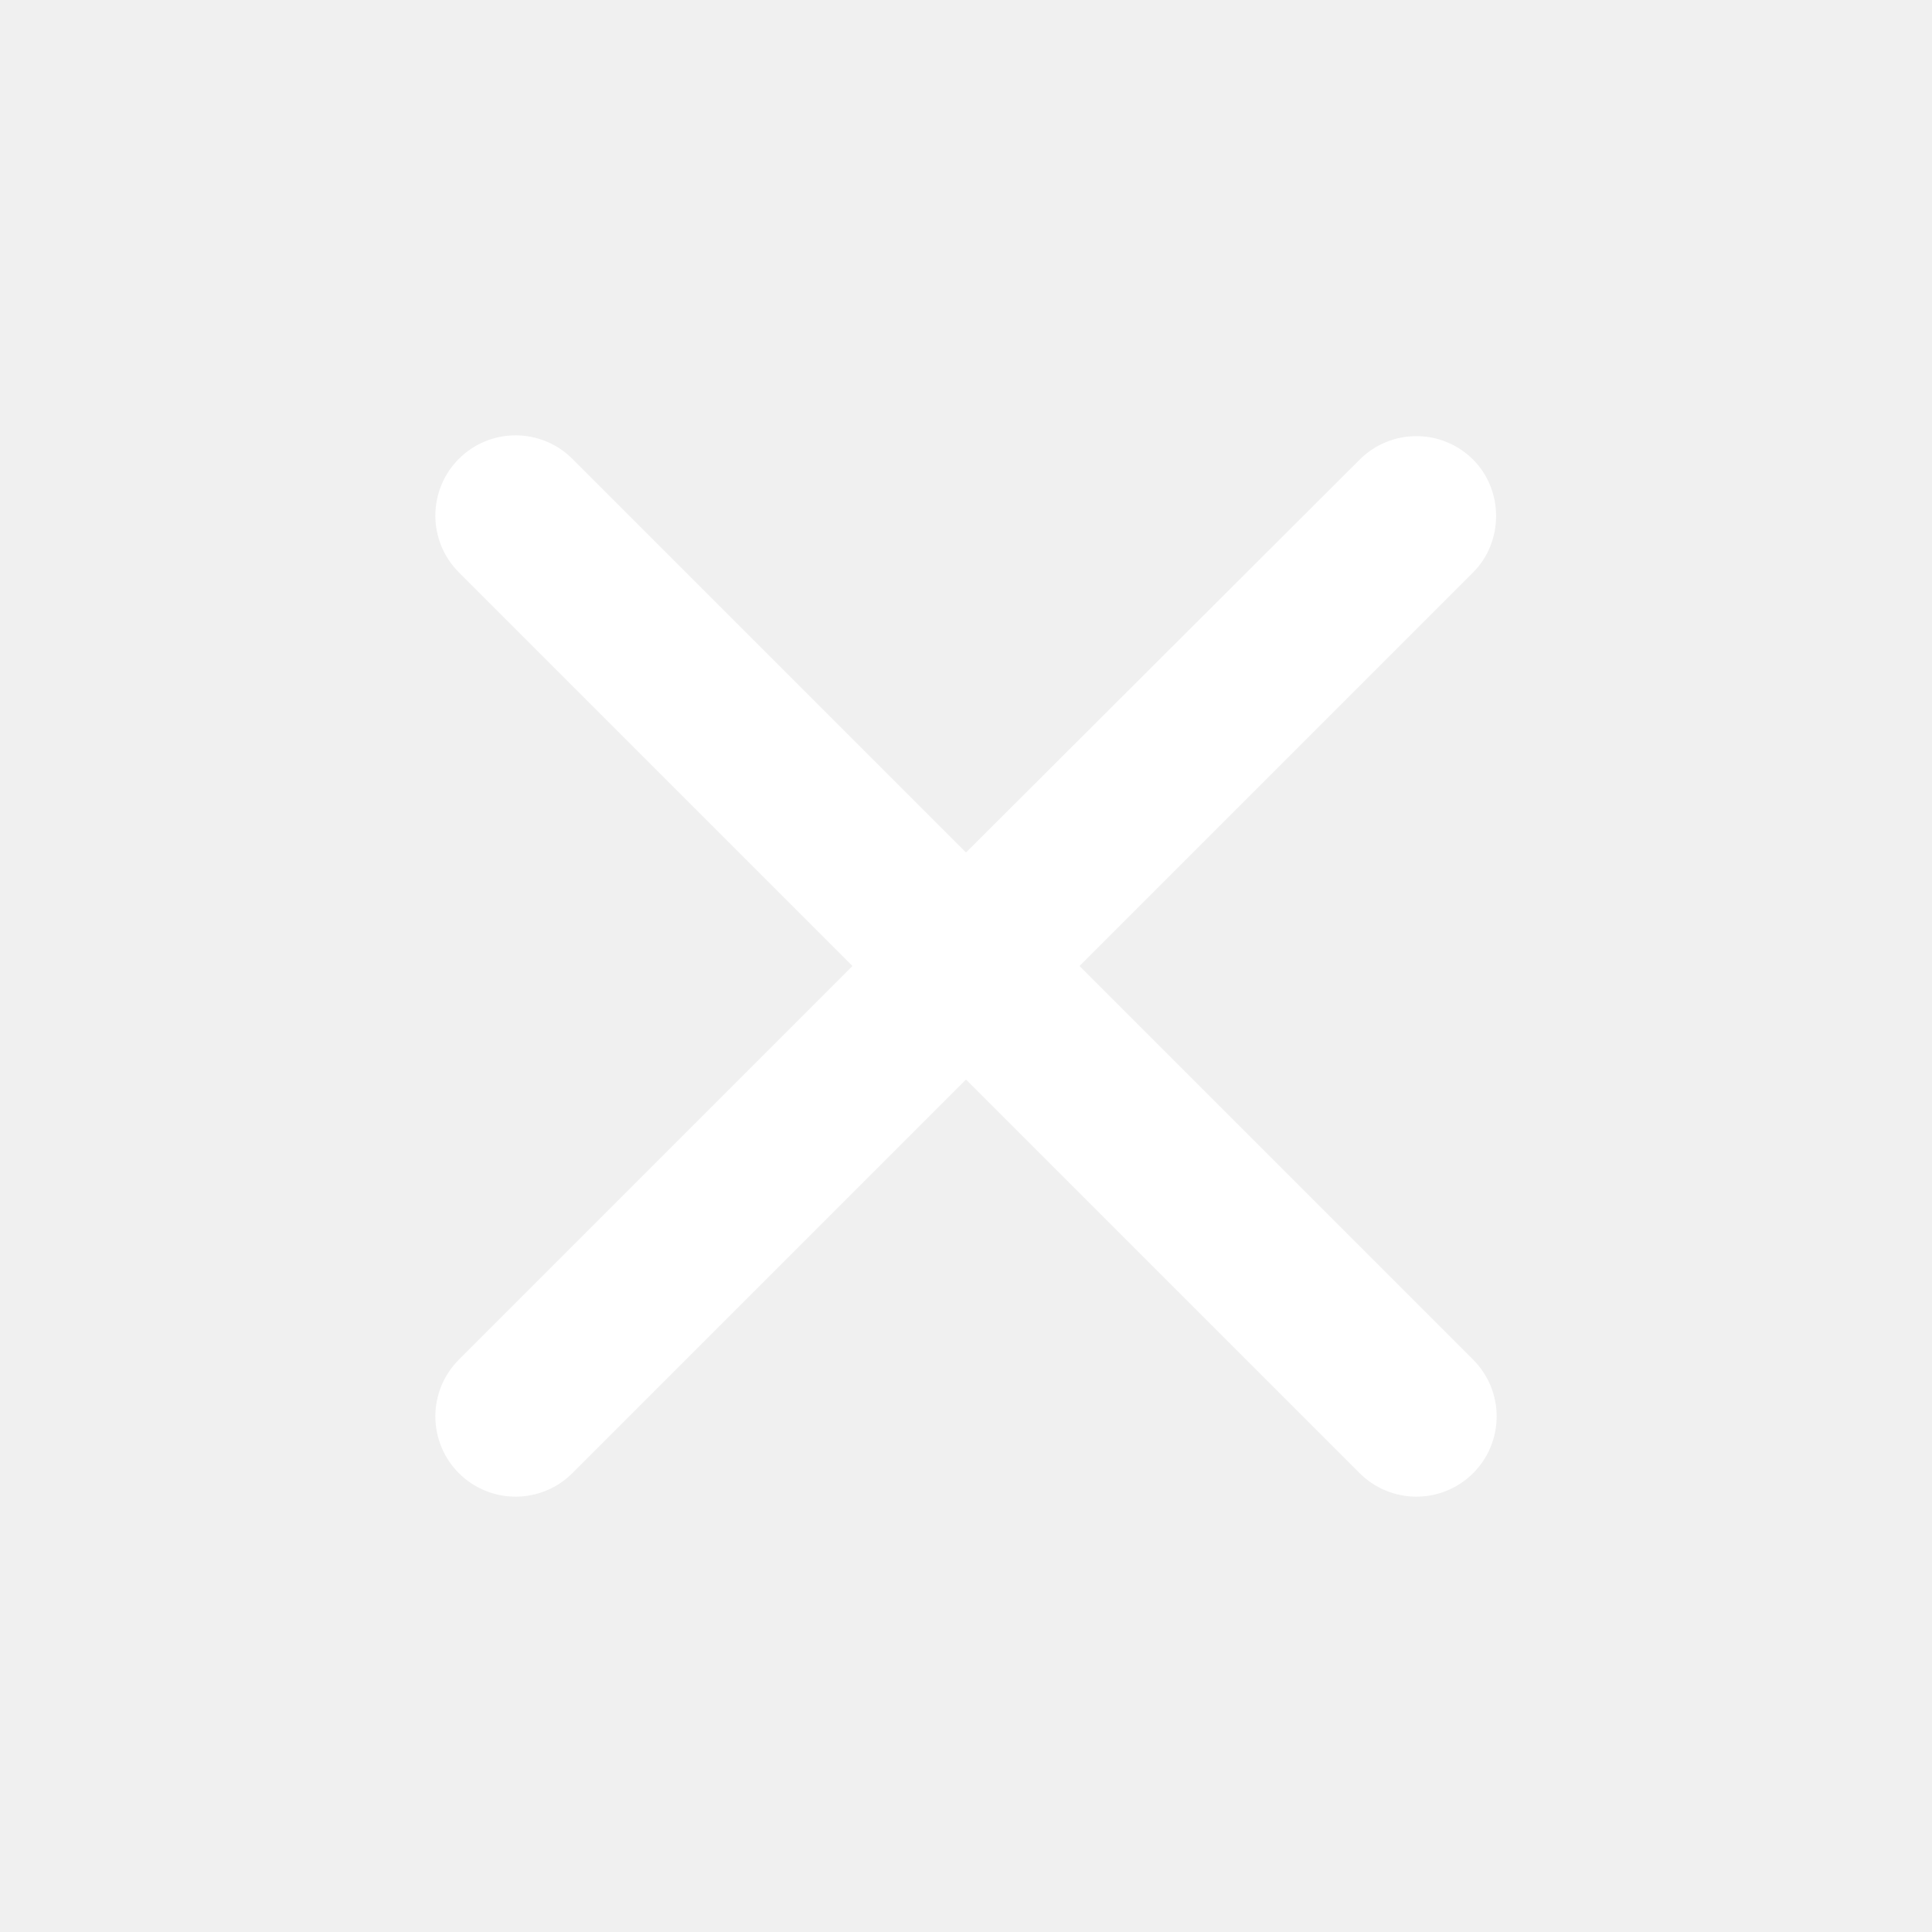
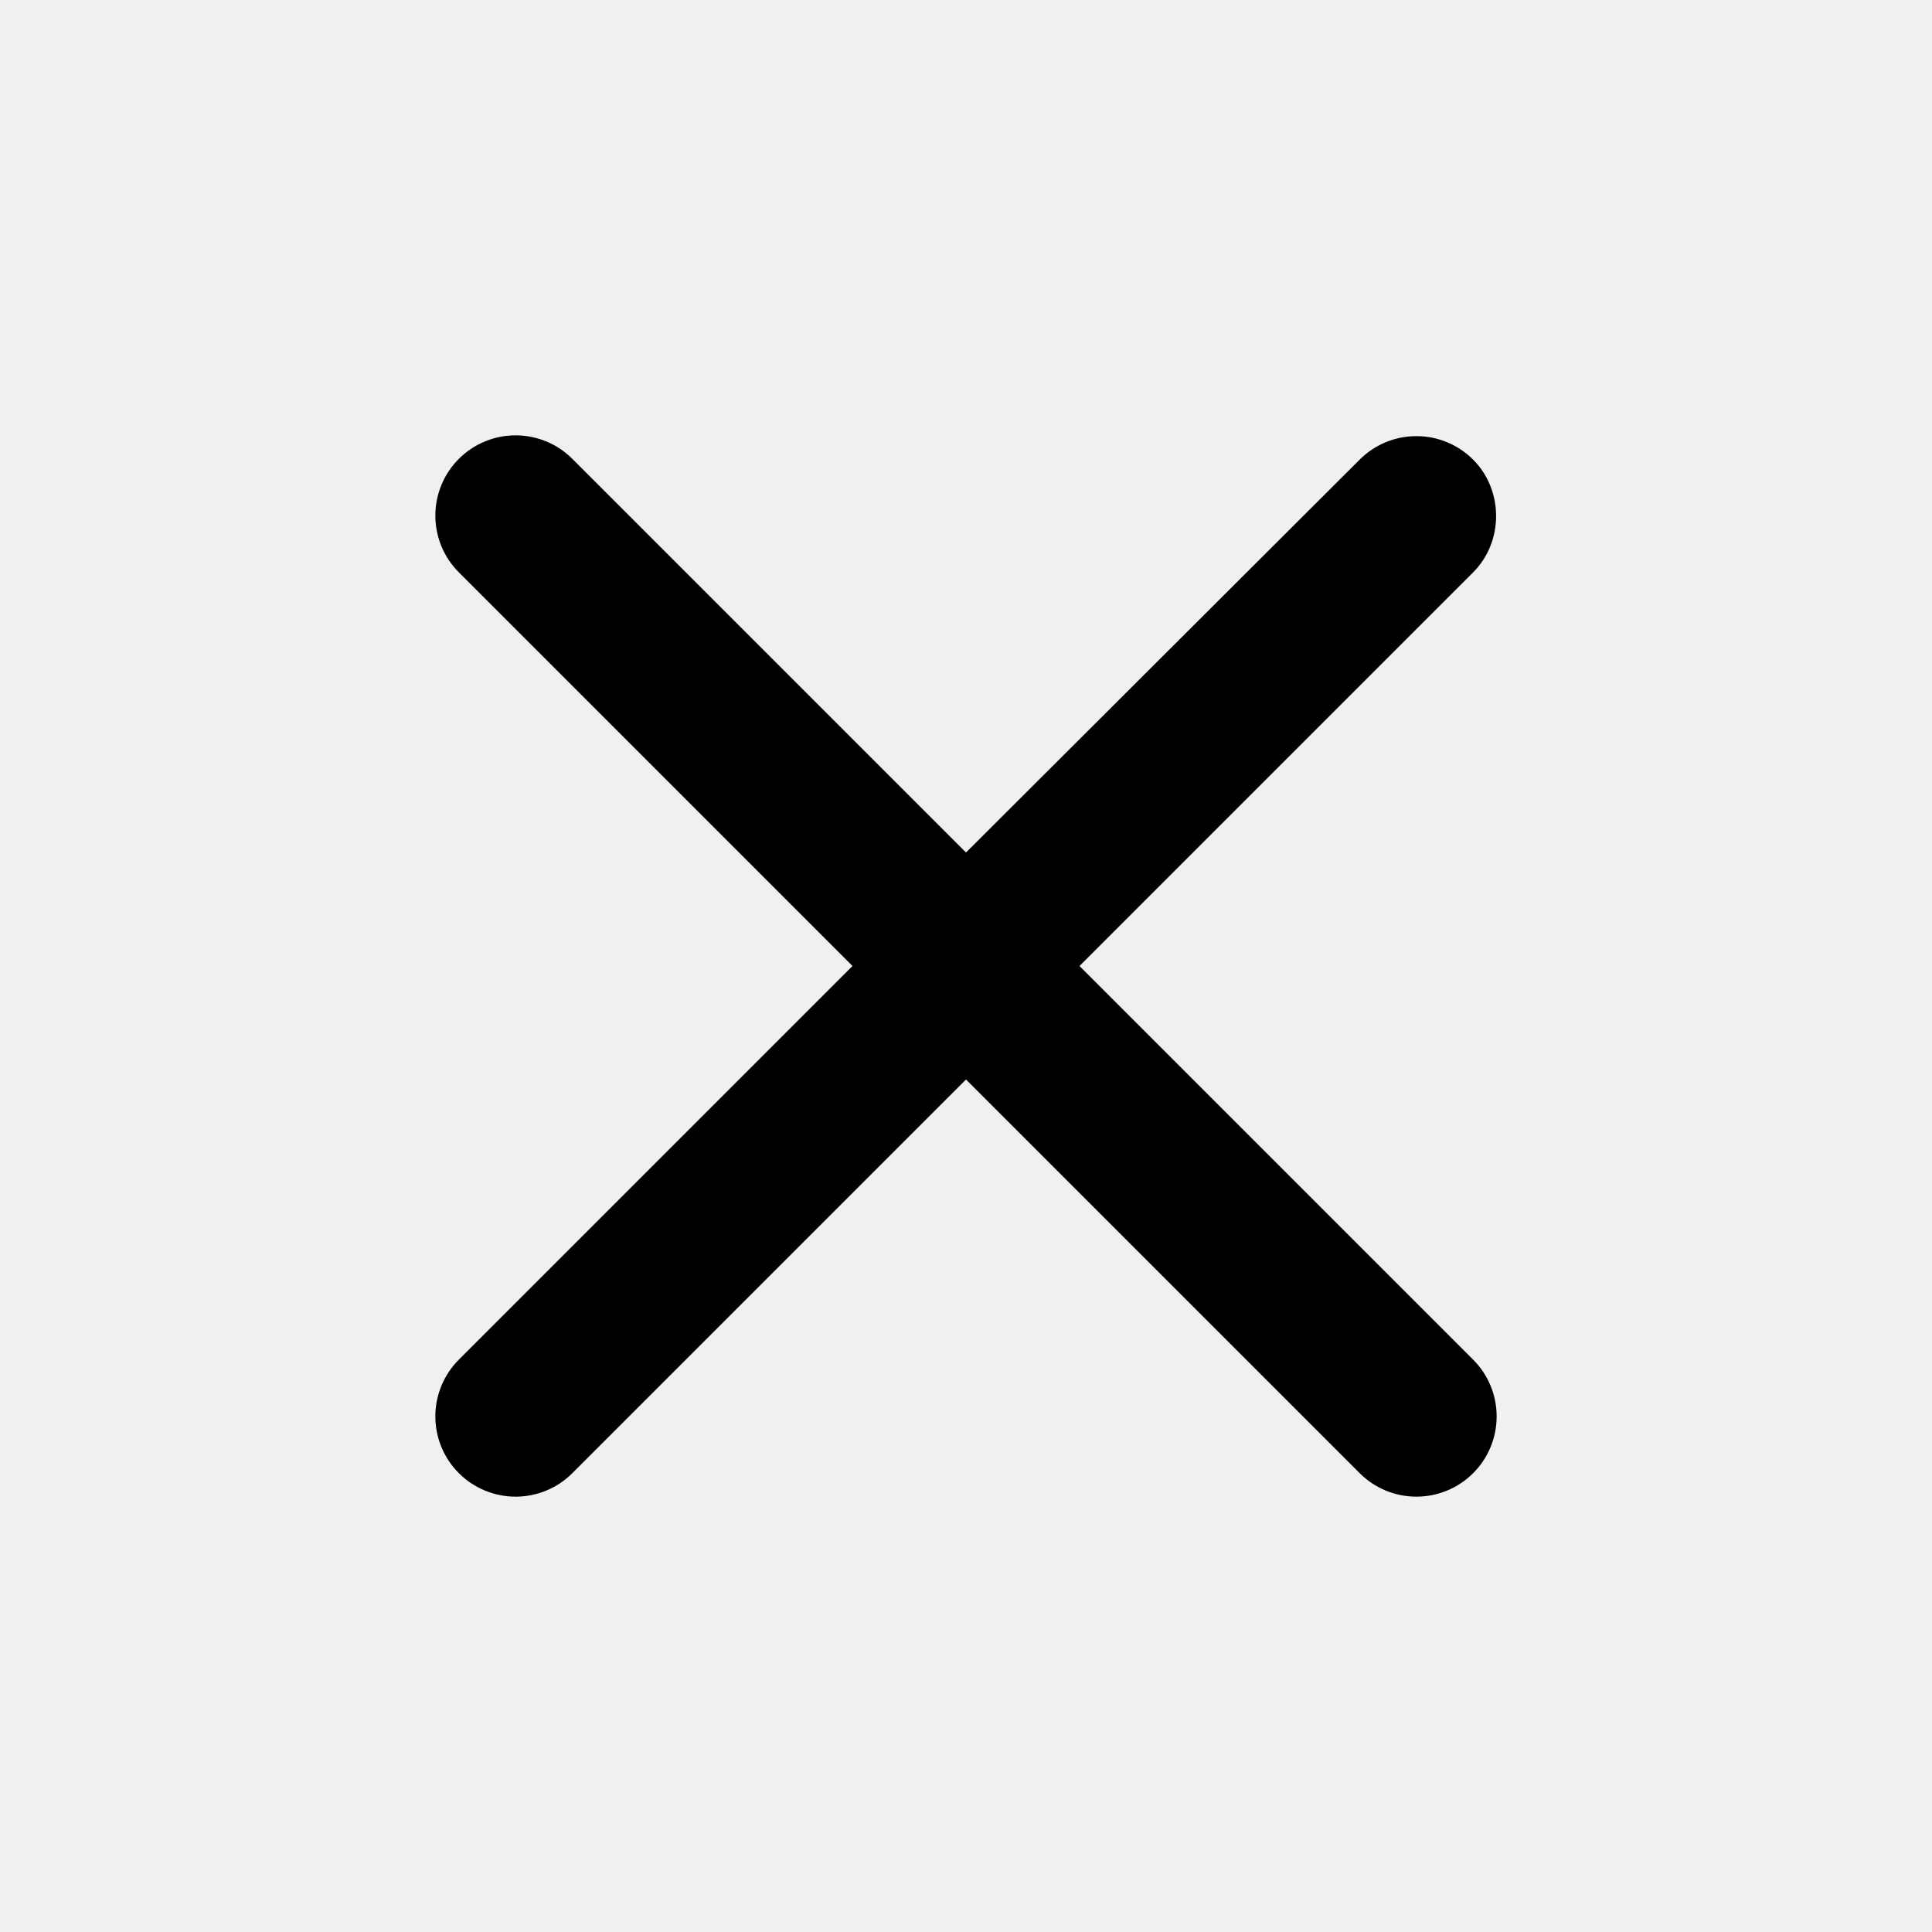
<svg xmlns="http://www.w3.org/2000/svg" width="24" height="24" viewBox="0 0 24 24" fill="none">
-   <path d="M18.3 5.71C18.207 5.617 18.098 5.544 17.977 5.494C17.856 5.443 17.726 5.418 17.595 5.418C17.464 5.418 17.334 5.443 17.213 5.494C17.092 5.544 16.983 5.617 16.89 5.71L12 10.59L7.11 5.7C7.017 5.607 6.908 5.534 6.787 5.484C6.666 5.434 6.536 5.408 6.405 5.408C6.274 5.408 6.144 5.434 6.023 5.484C5.902 5.534 5.793 5.607 5.7 5.7C5.607 5.793 5.534 5.902 5.484 6.023C5.434 6.144 5.408 6.274 5.408 6.405C5.408 6.536 5.434 6.666 5.484 6.787C5.534 6.908 5.607 7.017 5.7 7.11L10.59 12L5.7 16.89C5.607 16.983 5.534 17.093 5.484 17.213C5.434 17.334 5.408 17.464 5.408 17.595C5.408 17.726 5.434 17.856 5.484 17.977C5.534 18.098 5.607 18.207 5.7 18.3C5.793 18.393 5.902 18.466 6.023 18.516C6.144 18.566 6.274 18.592 6.405 18.592C6.536 18.592 6.666 18.566 6.787 18.516C6.908 18.466 7.017 18.393 7.11 18.3L12 13.41L16.89 18.3C16.983 18.393 17.093 18.466 17.213 18.516C17.334 18.566 17.464 18.592 17.595 18.592C17.726 18.592 17.856 18.566 17.977 18.516C18.098 18.466 18.207 18.393 18.3 18.3C18.393 18.207 18.466 18.098 18.516 17.977C18.566 17.856 18.592 17.726 18.592 17.595C18.592 17.464 18.566 17.334 18.516 17.213C18.466 17.093 18.393 16.983 18.3 16.89L13.41 12L18.3 7.11C18.68 6.73 18.68 6.09 18.3 5.71Z" fill="white" />
+   <path d="M18.3 5.71C18.207 5.617 18.098 5.544 17.977 5.494C17.856 5.443 17.726 5.418 17.595 5.418C17.464 5.418 17.334 5.443 17.213 5.494C17.092 5.544 16.983 5.617 16.89 5.71L12 10.59L7.11 5.7C7.017 5.607 6.908 5.534 6.787 5.484C6.666 5.434 6.536 5.408 6.405 5.408C6.274 5.408 6.144 5.434 6.023 5.484C5.902 5.534 5.793 5.607 5.7 5.7C5.607 5.793 5.534 5.902 5.484 6.023C5.434 6.144 5.408 6.274 5.408 6.405C5.408 6.536 5.434 6.666 5.484 6.787C5.534 6.908 5.607 7.017 5.7 7.11L10.59 12L5.7 16.89C5.607 16.983 5.534 17.093 5.484 17.213C5.434 17.334 5.408 17.464 5.408 17.595C5.408 17.726 5.434 17.856 5.484 17.977C5.534 18.098 5.607 18.207 5.7 18.3C5.793 18.393 5.902 18.466 6.023 18.516C6.144 18.566 6.274 18.592 6.405 18.592C6.536 18.592 6.666 18.566 6.787 18.516C6.908 18.466 7.017 18.393 7.11 18.3L12 13.41L16.89 18.3C16.983 18.393 17.093 18.466 17.213 18.516C17.334 18.566 17.464 18.592 17.595 18.592C17.726 18.592 17.856 18.566 17.977 18.516C18.098 18.466 18.207 18.393 18.3 18.3C18.393 18.207 18.466 18.098 18.516 17.977C18.566 17.856 18.592 17.726 18.592 17.595C18.592 17.464 18.566 17.334 18.516 17.213C18.466 17.093 18.393 16.983 18.3 16.89L13.41 12L18.3 7.11C18.68 6.73 18.68 6.09 18.3 5.71Z" fill="#000000" />
</svg>
